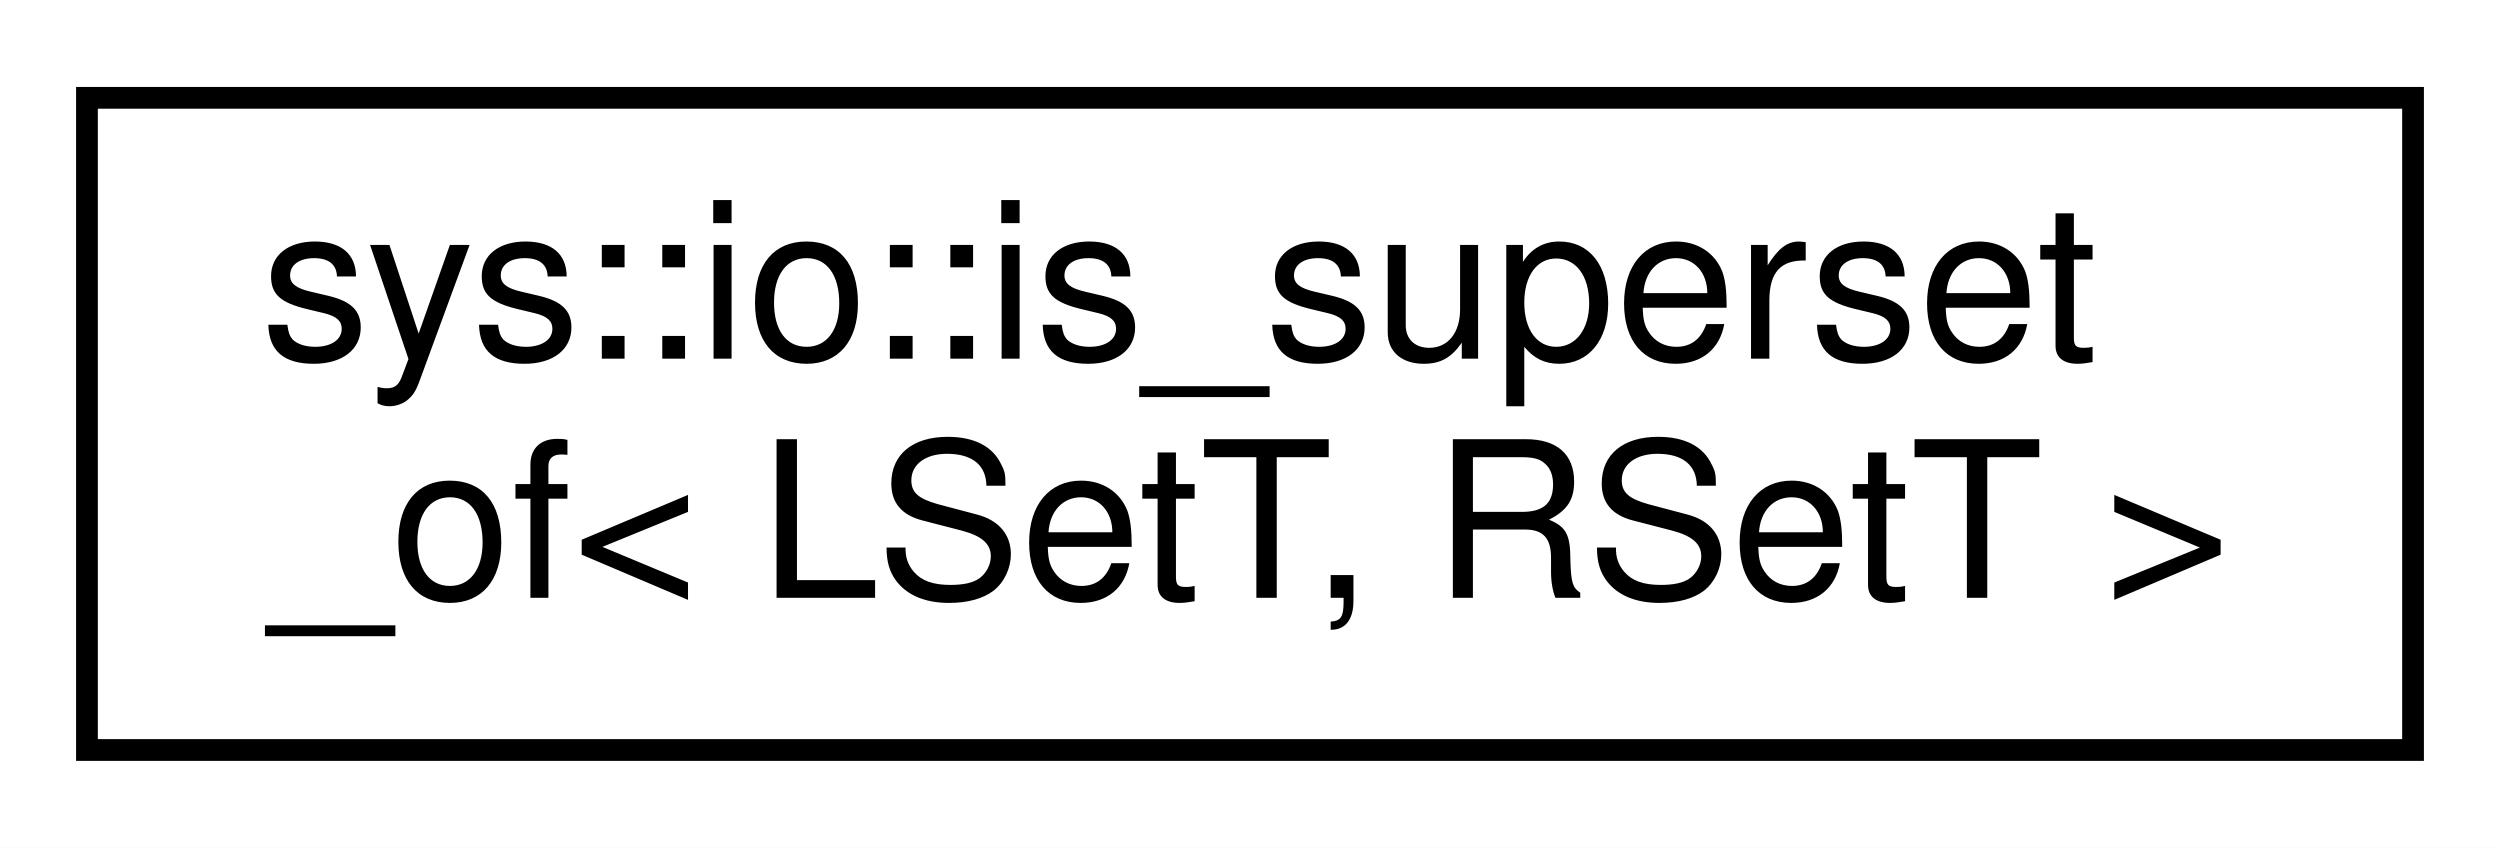
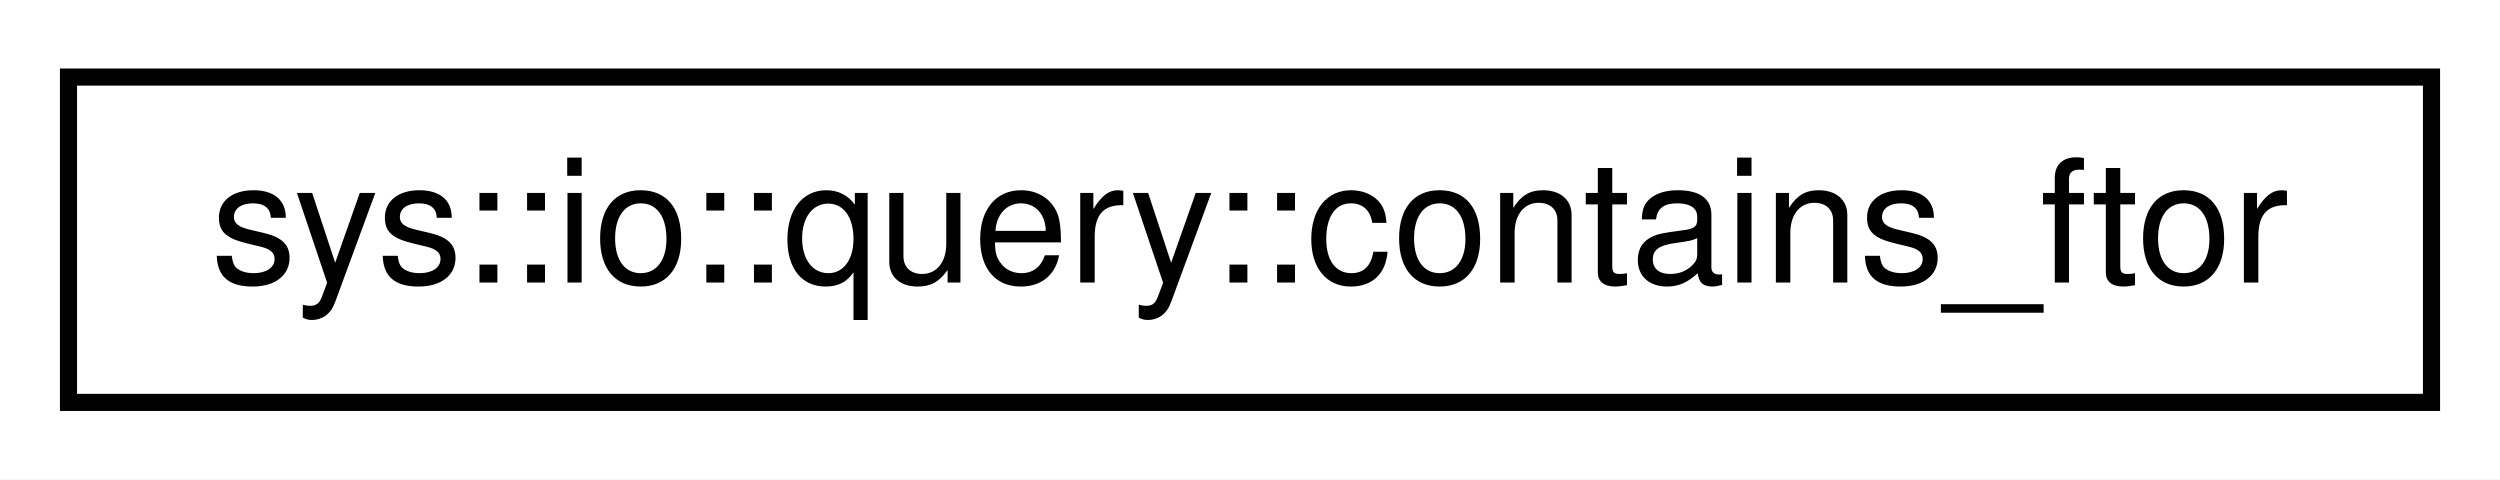
- <svg xmlns="http://www.w3.org/2000/svg" xmlns:xlink="http://www.w3.org/1999/xlink" width="115pt" height="39pt" viewBox="0.00 0.00 115.00 39.00">
-   <g id="graph0" class="graph" transform="scale(1 1) rotate(0) translate(4 35)">
-     <polygon fill="white" stroke="transparent" points="-4,4 -4,-35 111,-35 111,4 -4,4" />
+ <svg xmlns="http://www.w3.org/2000/svg" xmlns:xlink="http://www.w3.org/1999/xlink" width="146pt" height="28pt" viewBox="0.00 0.00 146.00 28.00">
+   <g id="graph0" class="graph" transform="scale(1 1) rotate(0) translate(4 24)">
+     <polygon fill="white" stroke="transparent" points="-4,4 -4,-24 142,-24 142,4 -4,4" />
    <g id="node1" class="node">
      <g id="a_node1">
-         <a xlink:href="namespacesys_1_1io.html#structsys_1_1io_1_1is__superset__of" target="_top" xlink:title="Check whether the left hand set is a superest of the right hand set.">
-           <polygon fill="white" stroke="black" points="0,-0.5 0,-30.5 107,-30.5 107,-0.5 0,-0.5" />
-           <text text-anchor="start" x="8" y="-18.5" font-family="Helvetica" font-size="10.00">sys::io::is_superset</text>
-           <text text-anchor="middle" x="53.5" y="-7.5" font-family="Helvetica" font-size="10.00">_of&lt; LSetT, RSetT &gt;</text>
+         <a xlink:href="structsys_1_1io_1_1query_1_1contains__ftor.html" target="_top" xlink:title="Test a string whether it contains a set of characters.">
+           <polygon fill="white" stroke="black" points="0,-0.5 0,-19.5 138,-19.5 138,-0.5 0,-0.5" />
+           <text text-anchor="middle" x="69" y="-7.5" font-family="Helvetica,sans-Serif" font-size="10.00">sys::io::query::contains_ftor</text>
        </a>
      </g>
    </g>
  </g>
</svg>
